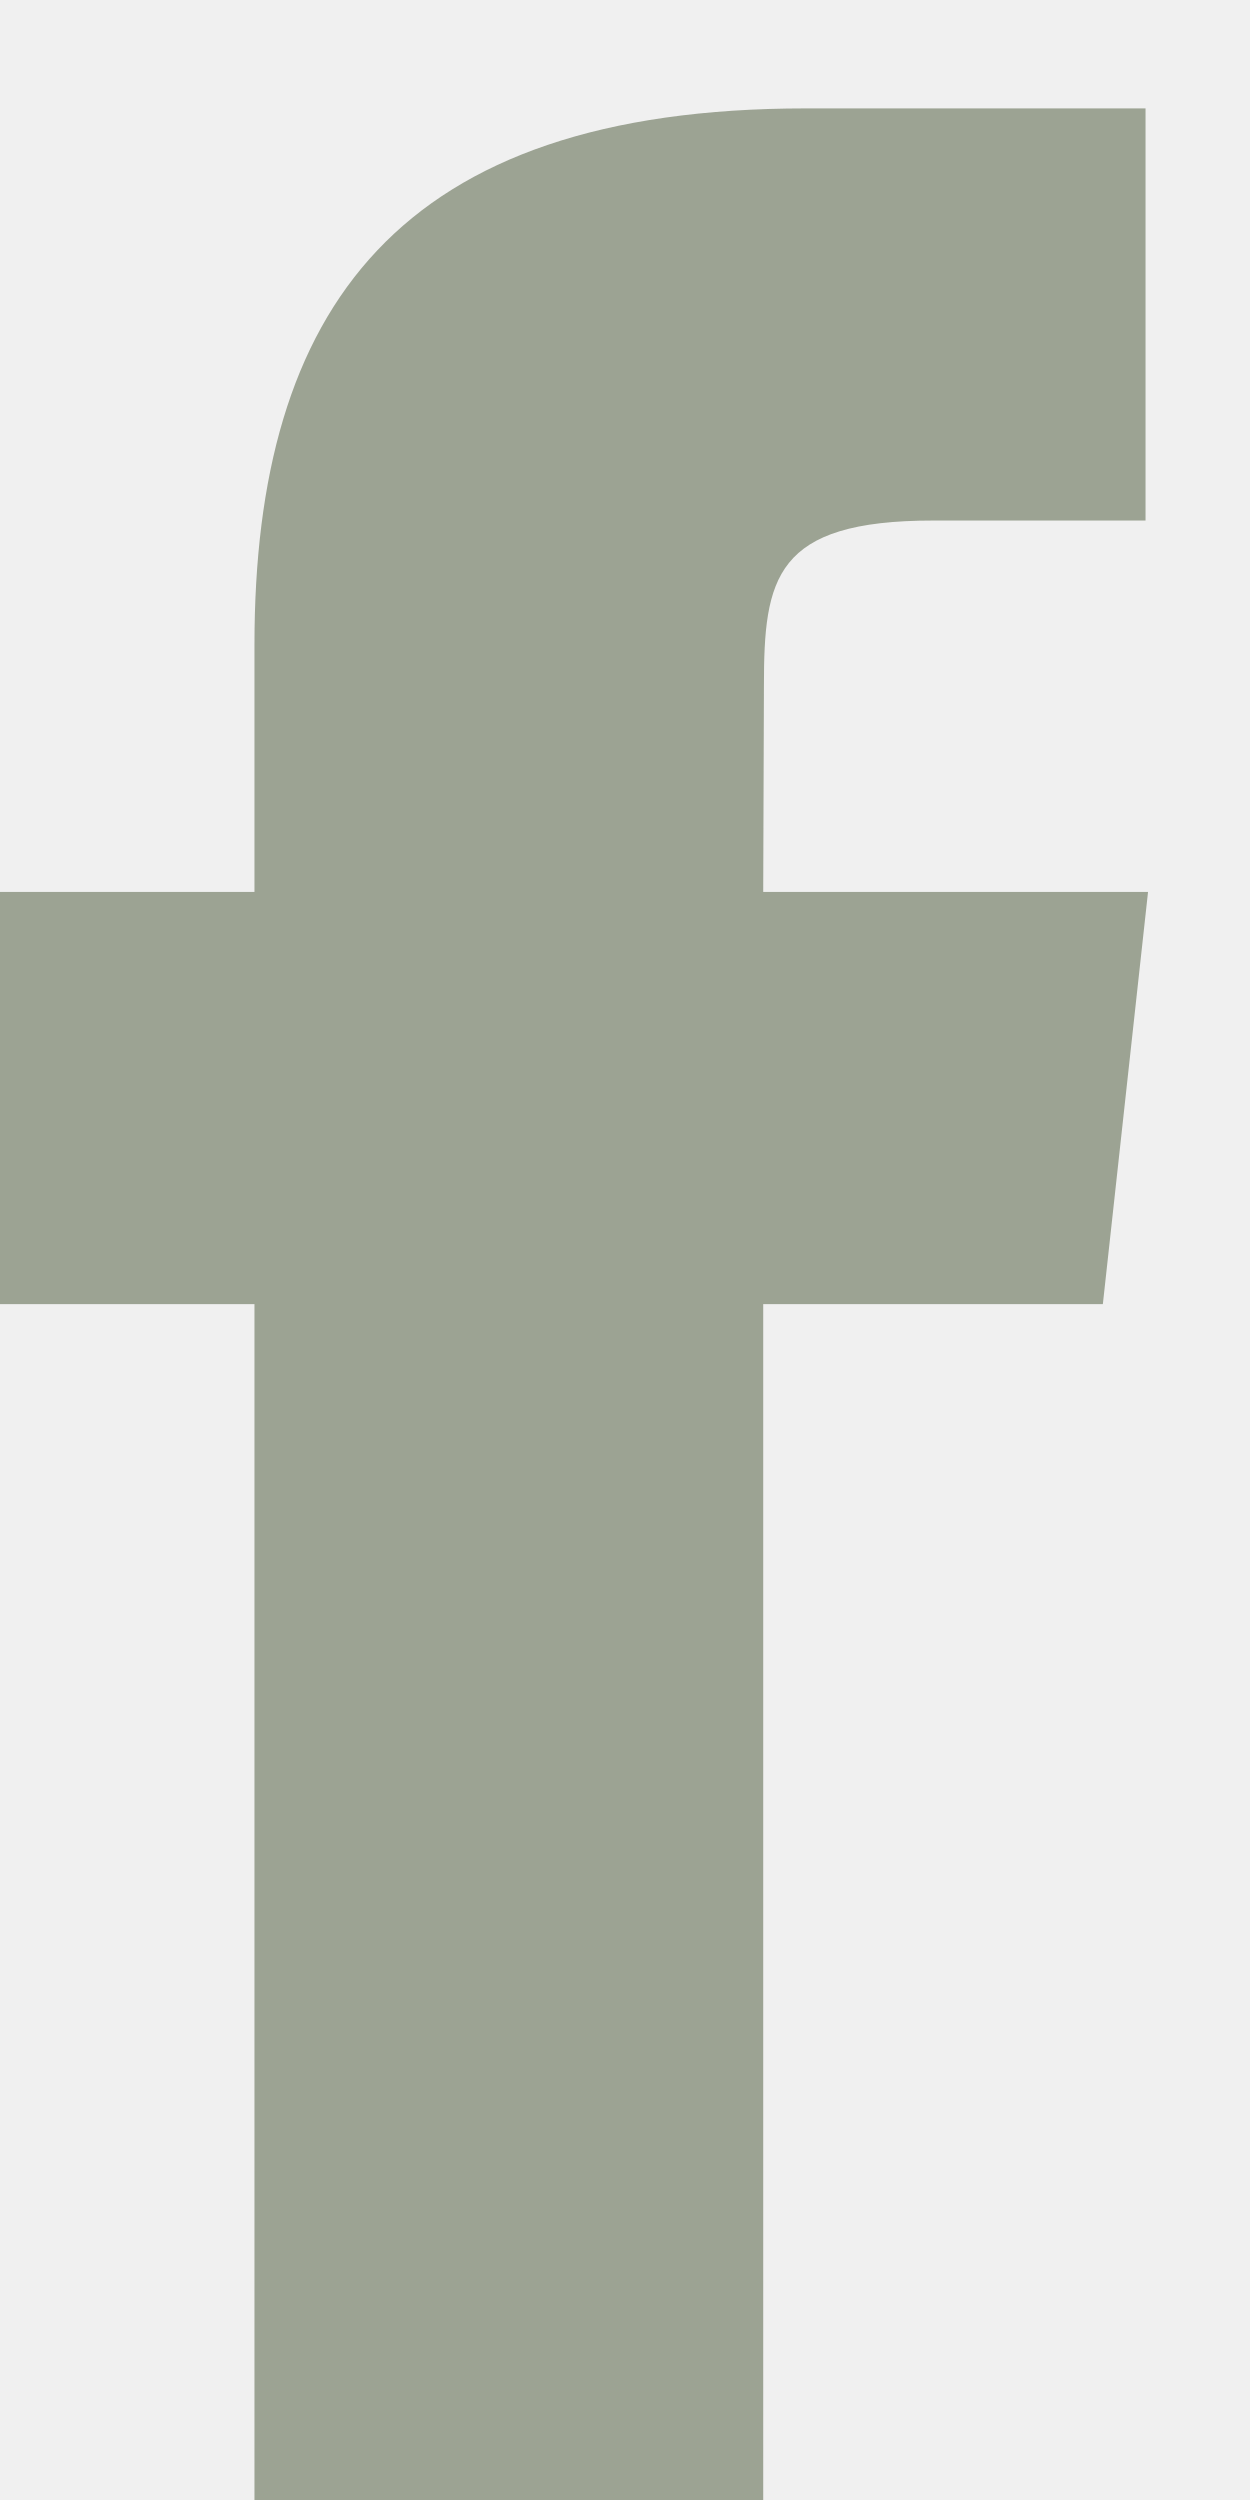
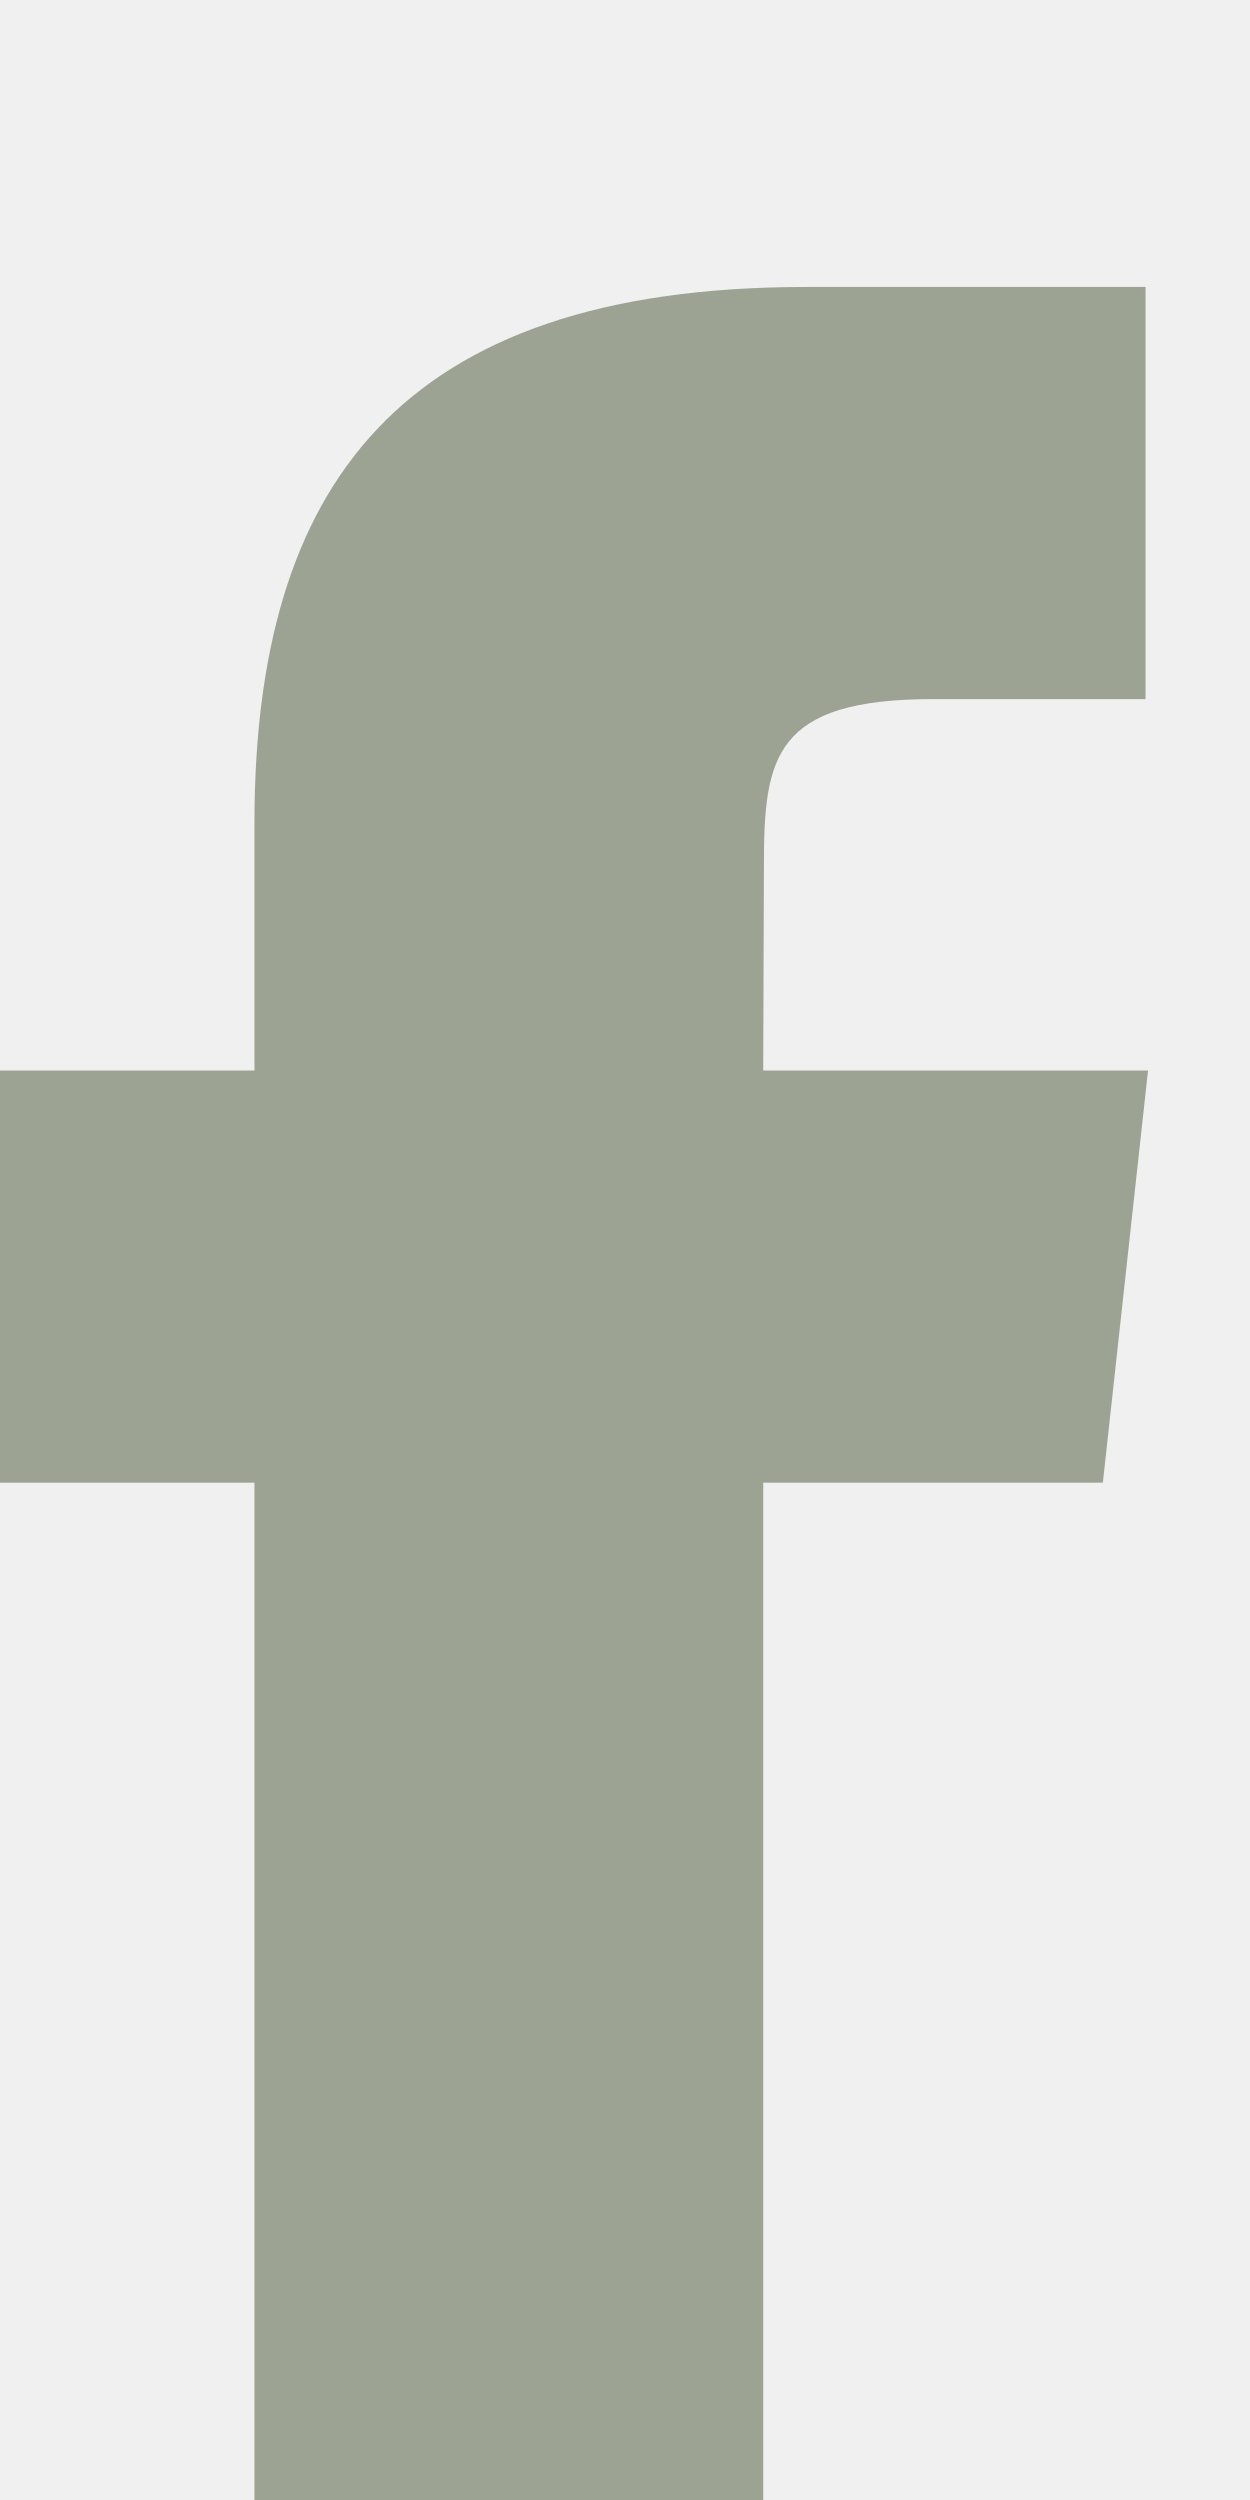
- <svg xmlns="http://www.w3.org/2000/svg" xmlns:xlink="http://www.w3.org/1999/xlink" width="7px" height="14px" viewBox="0 0 7 14" version="1.1">
-   <defs>
+ <svg xmlns="http://www.w3.org/2000/svg" width="7px" height="14px" viewBox="0 0 7 14" version="1.1">
+   <g transform="translate(0 0)" fill="#9CA393">
    <path d="M4.274,15 L1.425,15 L1.425,8.303 L0,8.303 L0,5.995 L1.425,5.995 L1.425,4.61 C1.425,2.727 2.229,1.607 4.513,1.607 L6.415,1.607 L6.415,3.915 L5.226,3.915 C4.337,3.915 4.278,4.238 4.278,4.84 L4.274,5.995 L6.429,5.995 L6.176,8.303 L4.274,8.303 L4.274,15 Z" id="path-facebook" />
-   </defs>
-   <g id="Ready-for-Invision" stroke="none" stroke-width="1" fill="none" fill-rule="evenodd">
-     <g id="Footer---Desktop---1920x1080" transform="translate(-1555, -450)">
-       <g id="Subscribe-Group" transform="translate(1177, 140)">
-         <g id="Social-Media-Icons-and-Legal-Text" transform="translate(295, 309)">
-           <g id="Icon/Social-Media-Icons" transform="translate(83, 0)">
-             <g id="logo/social/left-aligned/facebook">
-               <mask id="mask-2" fill="white">
-                 <use xlink:href="#path-facebook" />
-               </mask>
-               <use id="logo/social/facebook" fill="#9CA393" fill-rule="evenodd" xlink:href="#path-facebook" />
-             </g>
-           </g>
-         </g>
-       </g>
-     </g>
  </g>
</svg>
